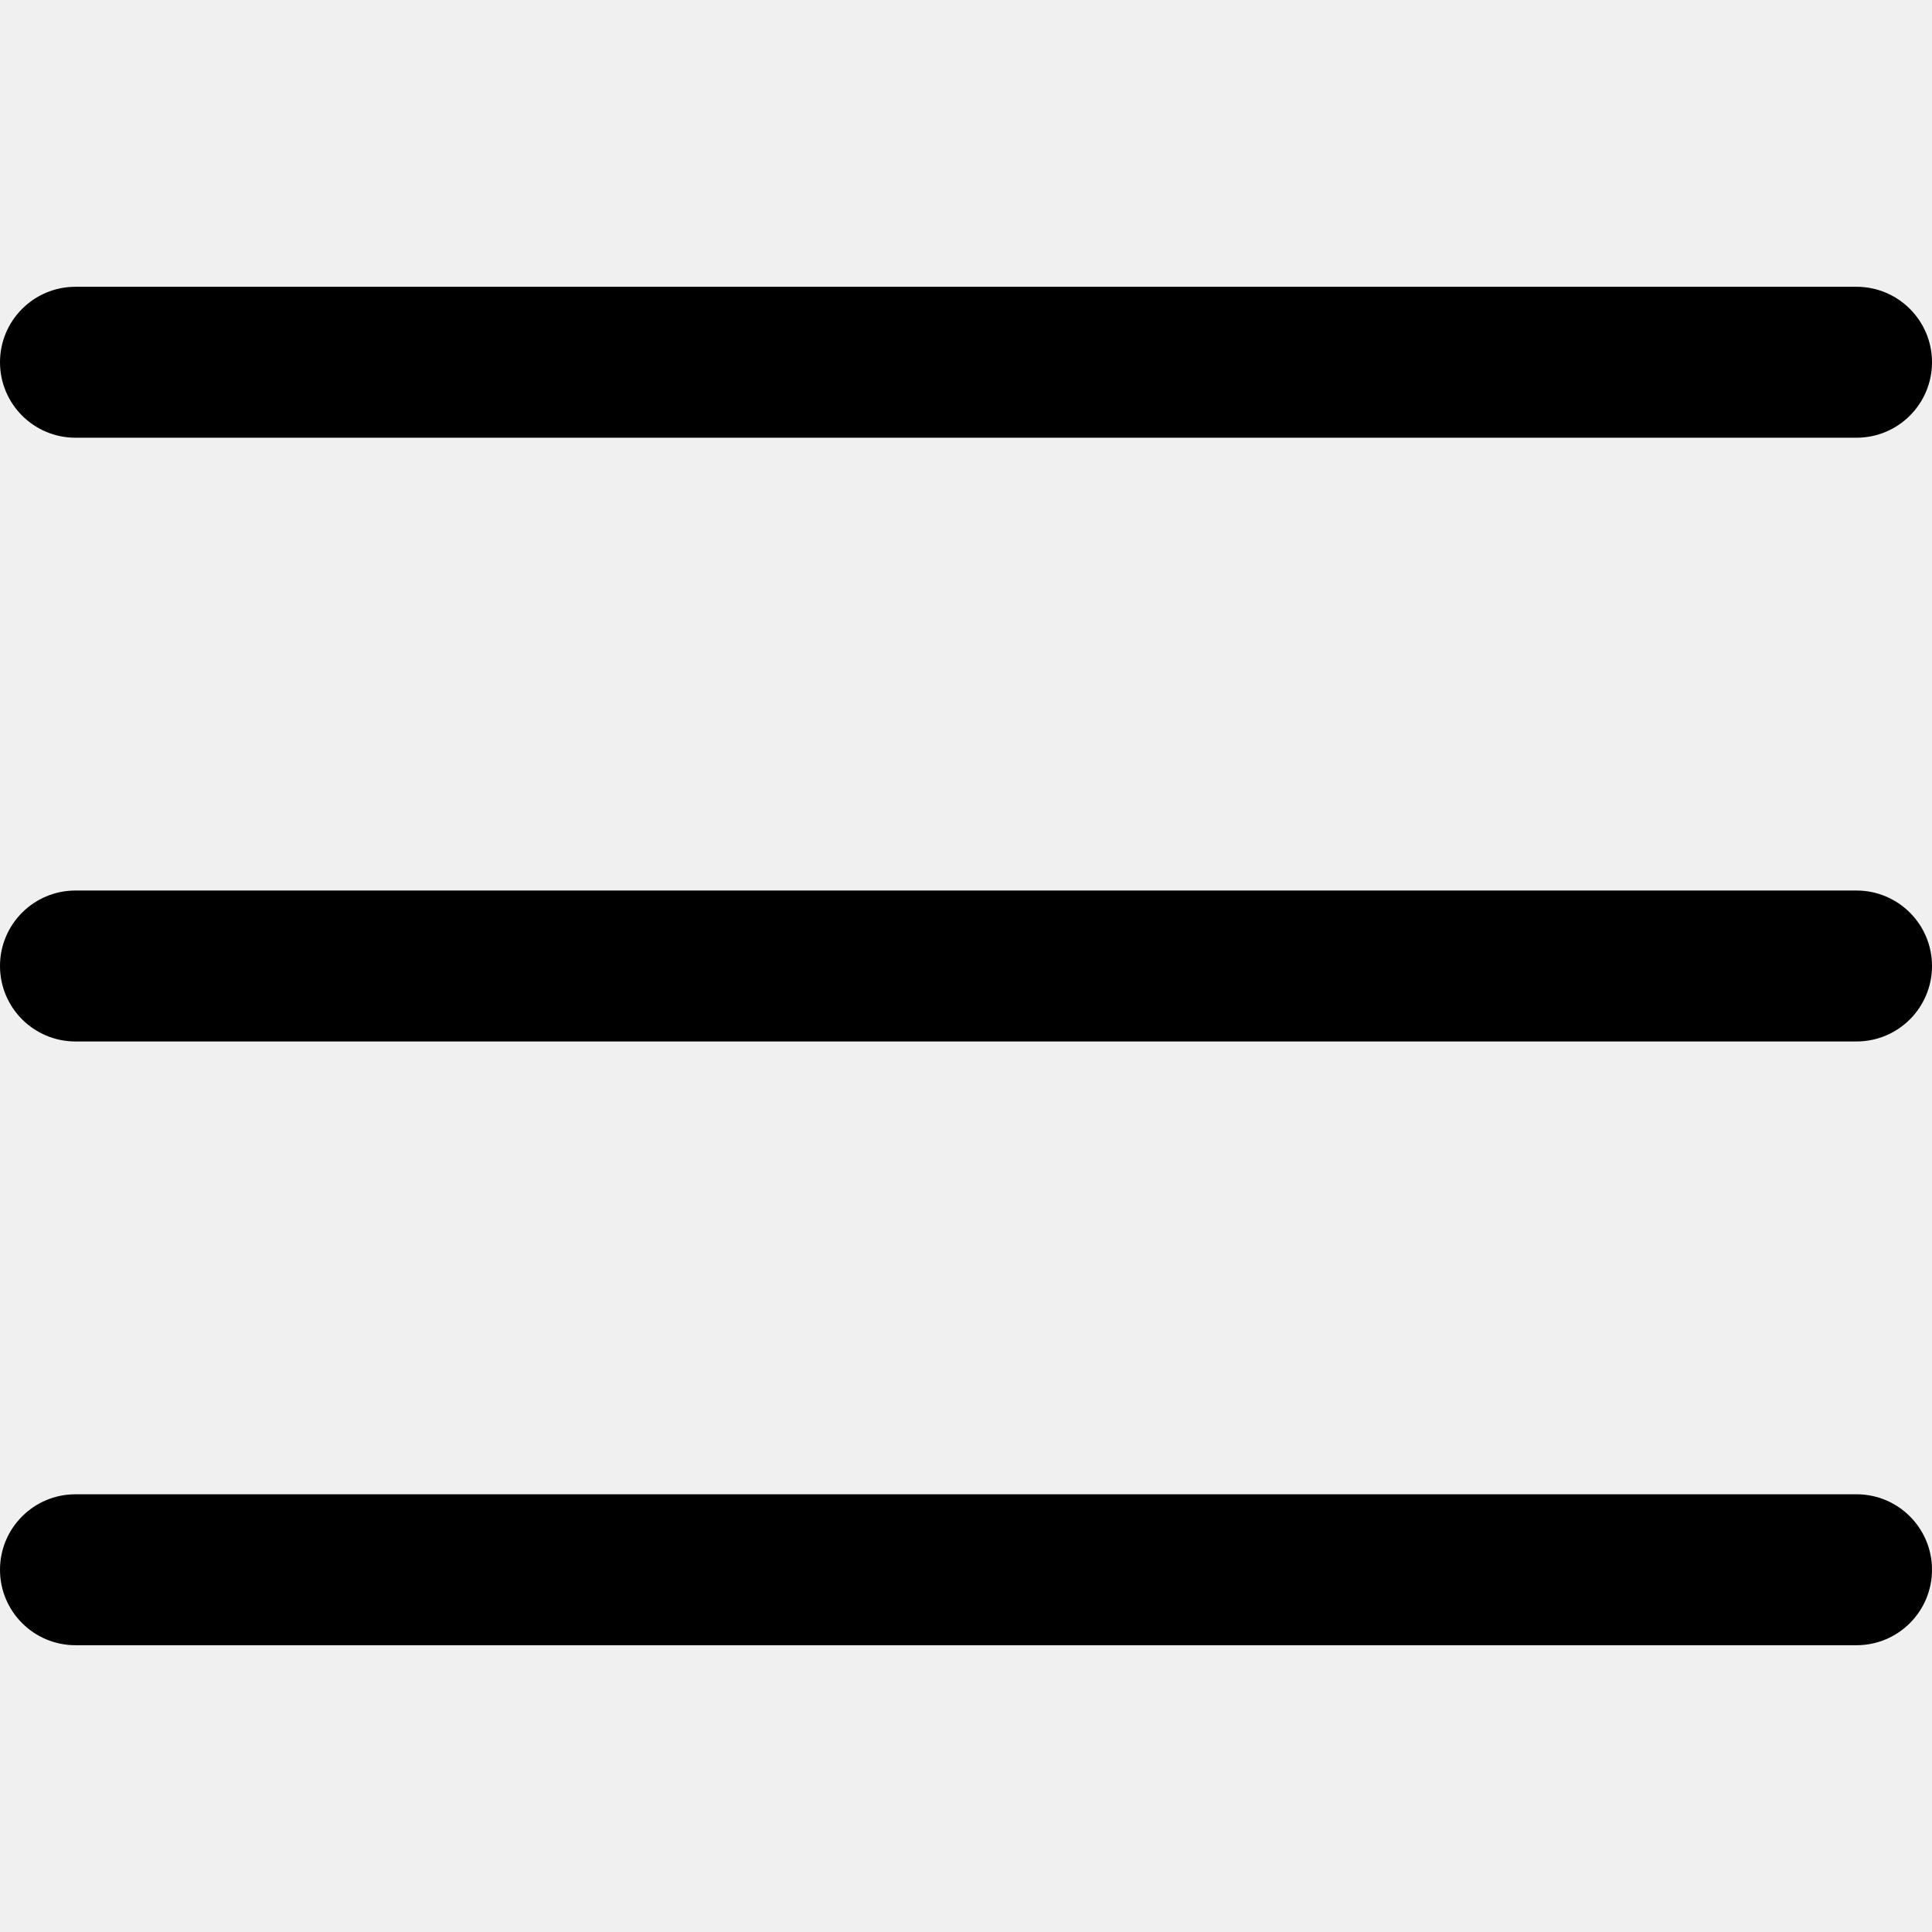
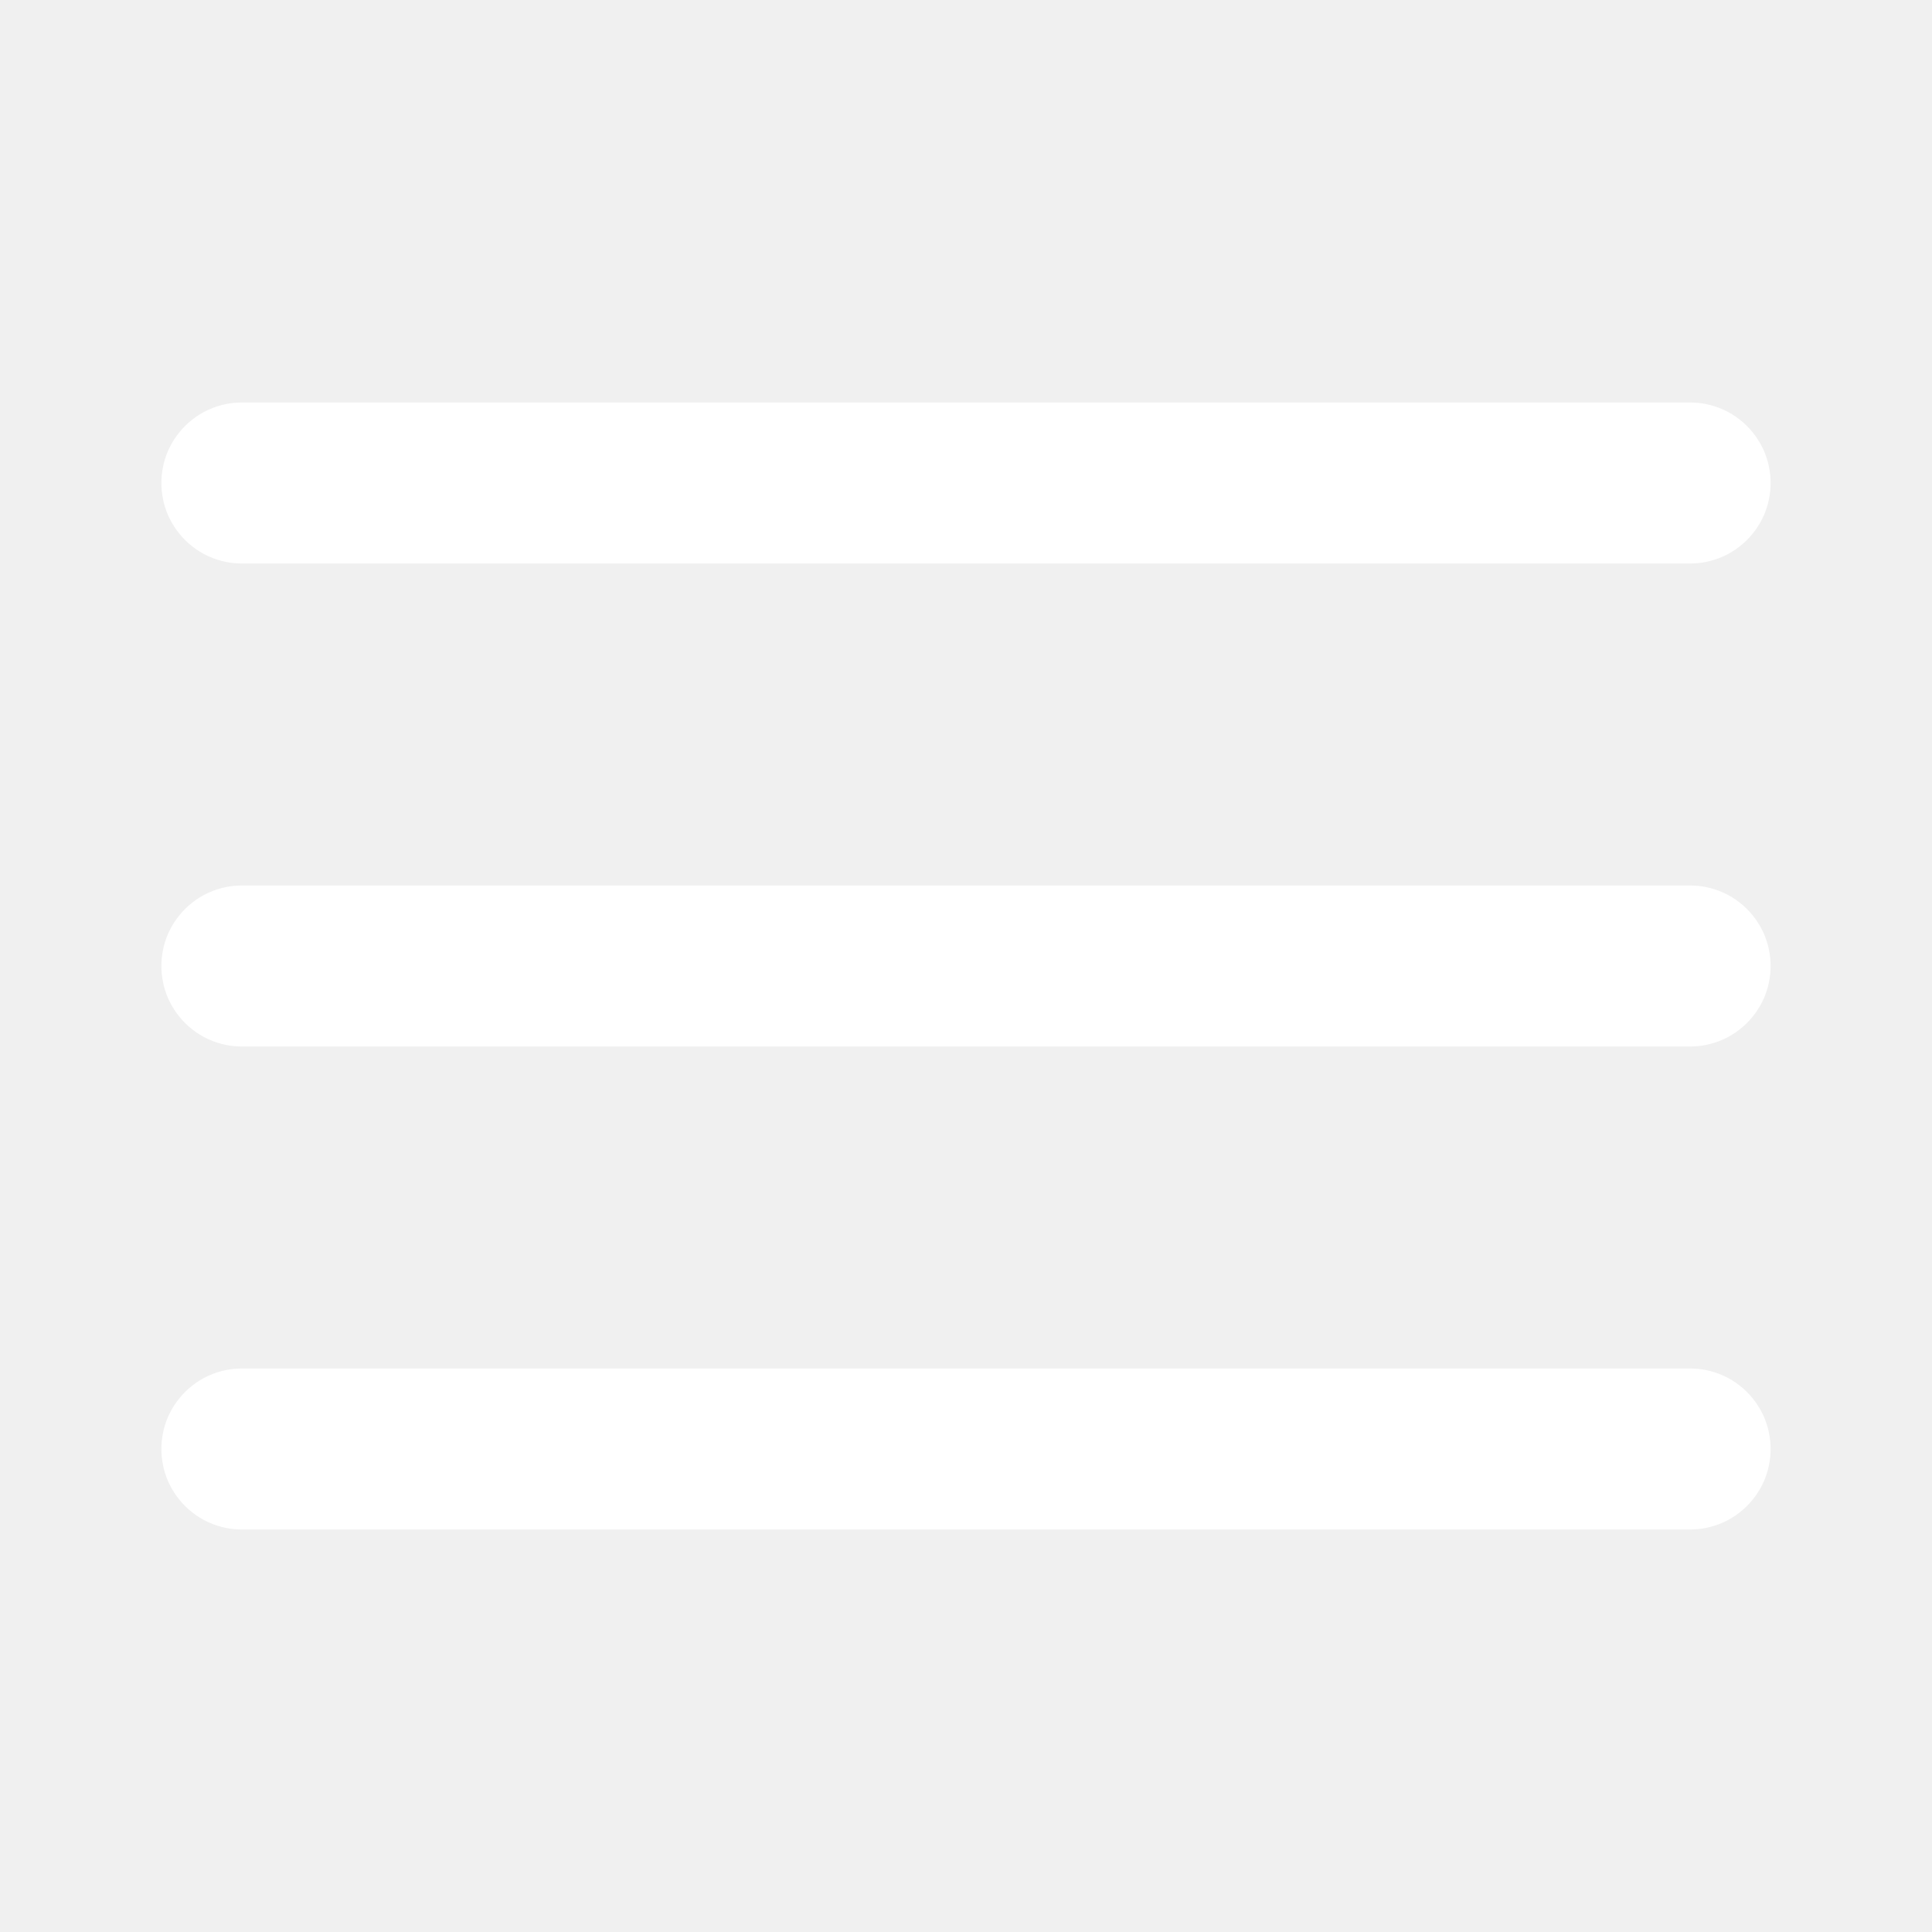
- <svg xmlns="http://www.w3.org/2000/svg" version="1.1" id="Capa_1" x="0px" y="0px" viewBox="0 0 512 512" style="enable-background:new 0 0 512 512;" xml:space="preserve">
-   <g>
-     <g>
-       <path d="M492,236H20c-11.046,0-20,8.954-20,20c0,11.046,8.954,20,20,20h472c11.046,0,20-8.954,20-20S503.046,236,492,236z" />
-     </g>
-   </g>
-   <g>
-     <g>
-       <path d="M492,76H20C8.954,76,0,84.954,0,96s8.954,20,20,20h472c11.046,0,20-8.954,20-20S503.046,76,492,76z" />
-     </g>
-   </g>
-   <g>
-     <g>
-       <path d="M492,396H20c-11.046,0-20,8.954-20,20c0,11.046,8.954,20,20,20h472c11.046,0,20-8.954,20-20    C512,404.954,503.046,396,492,396z" />
-     </g>
-   </g>
-   <g>
- </g>
-   <g>
- </g>
-   <g>
- </g>
-   <g>
- </g>
-   <g>
- </g>
-   <g>
- </g>
-   <g>
- </g>
-   <g>
- </g>
-   <g>
- </g>
-   <g>
- </g>
-   <g>
- </g>
-   <g>
- </g>
-   <g>
- </g>
-   <g>
- </g>
-   <g>
- </g>
+ <svg xmlns="http://www.w3.org/2000/svg" t="1613556059030" class="icon" viewBox="0 0 1024 1024" version="1.1" p-id="1140" width="200" height="200">
+   <defs>
+     <style type="text/css" />
+   </defs>
+   <path d="M128 298.667h768a42.667 42.667 0 0 0 0-85.333H128a42.667 42.667 0 0 0 0 85.333z m768 170.667H128a42.667 42.667 0 0 0 0 85.333h768a42.667 42.667 0 0 0 0-85.333z m0 256H128a42.667 42.667 0 0 0 0 85.333h768a42.667 42.667 0 0 0 0-85.333z" p-id="1141" fill="#ffffff" />
</svg>
